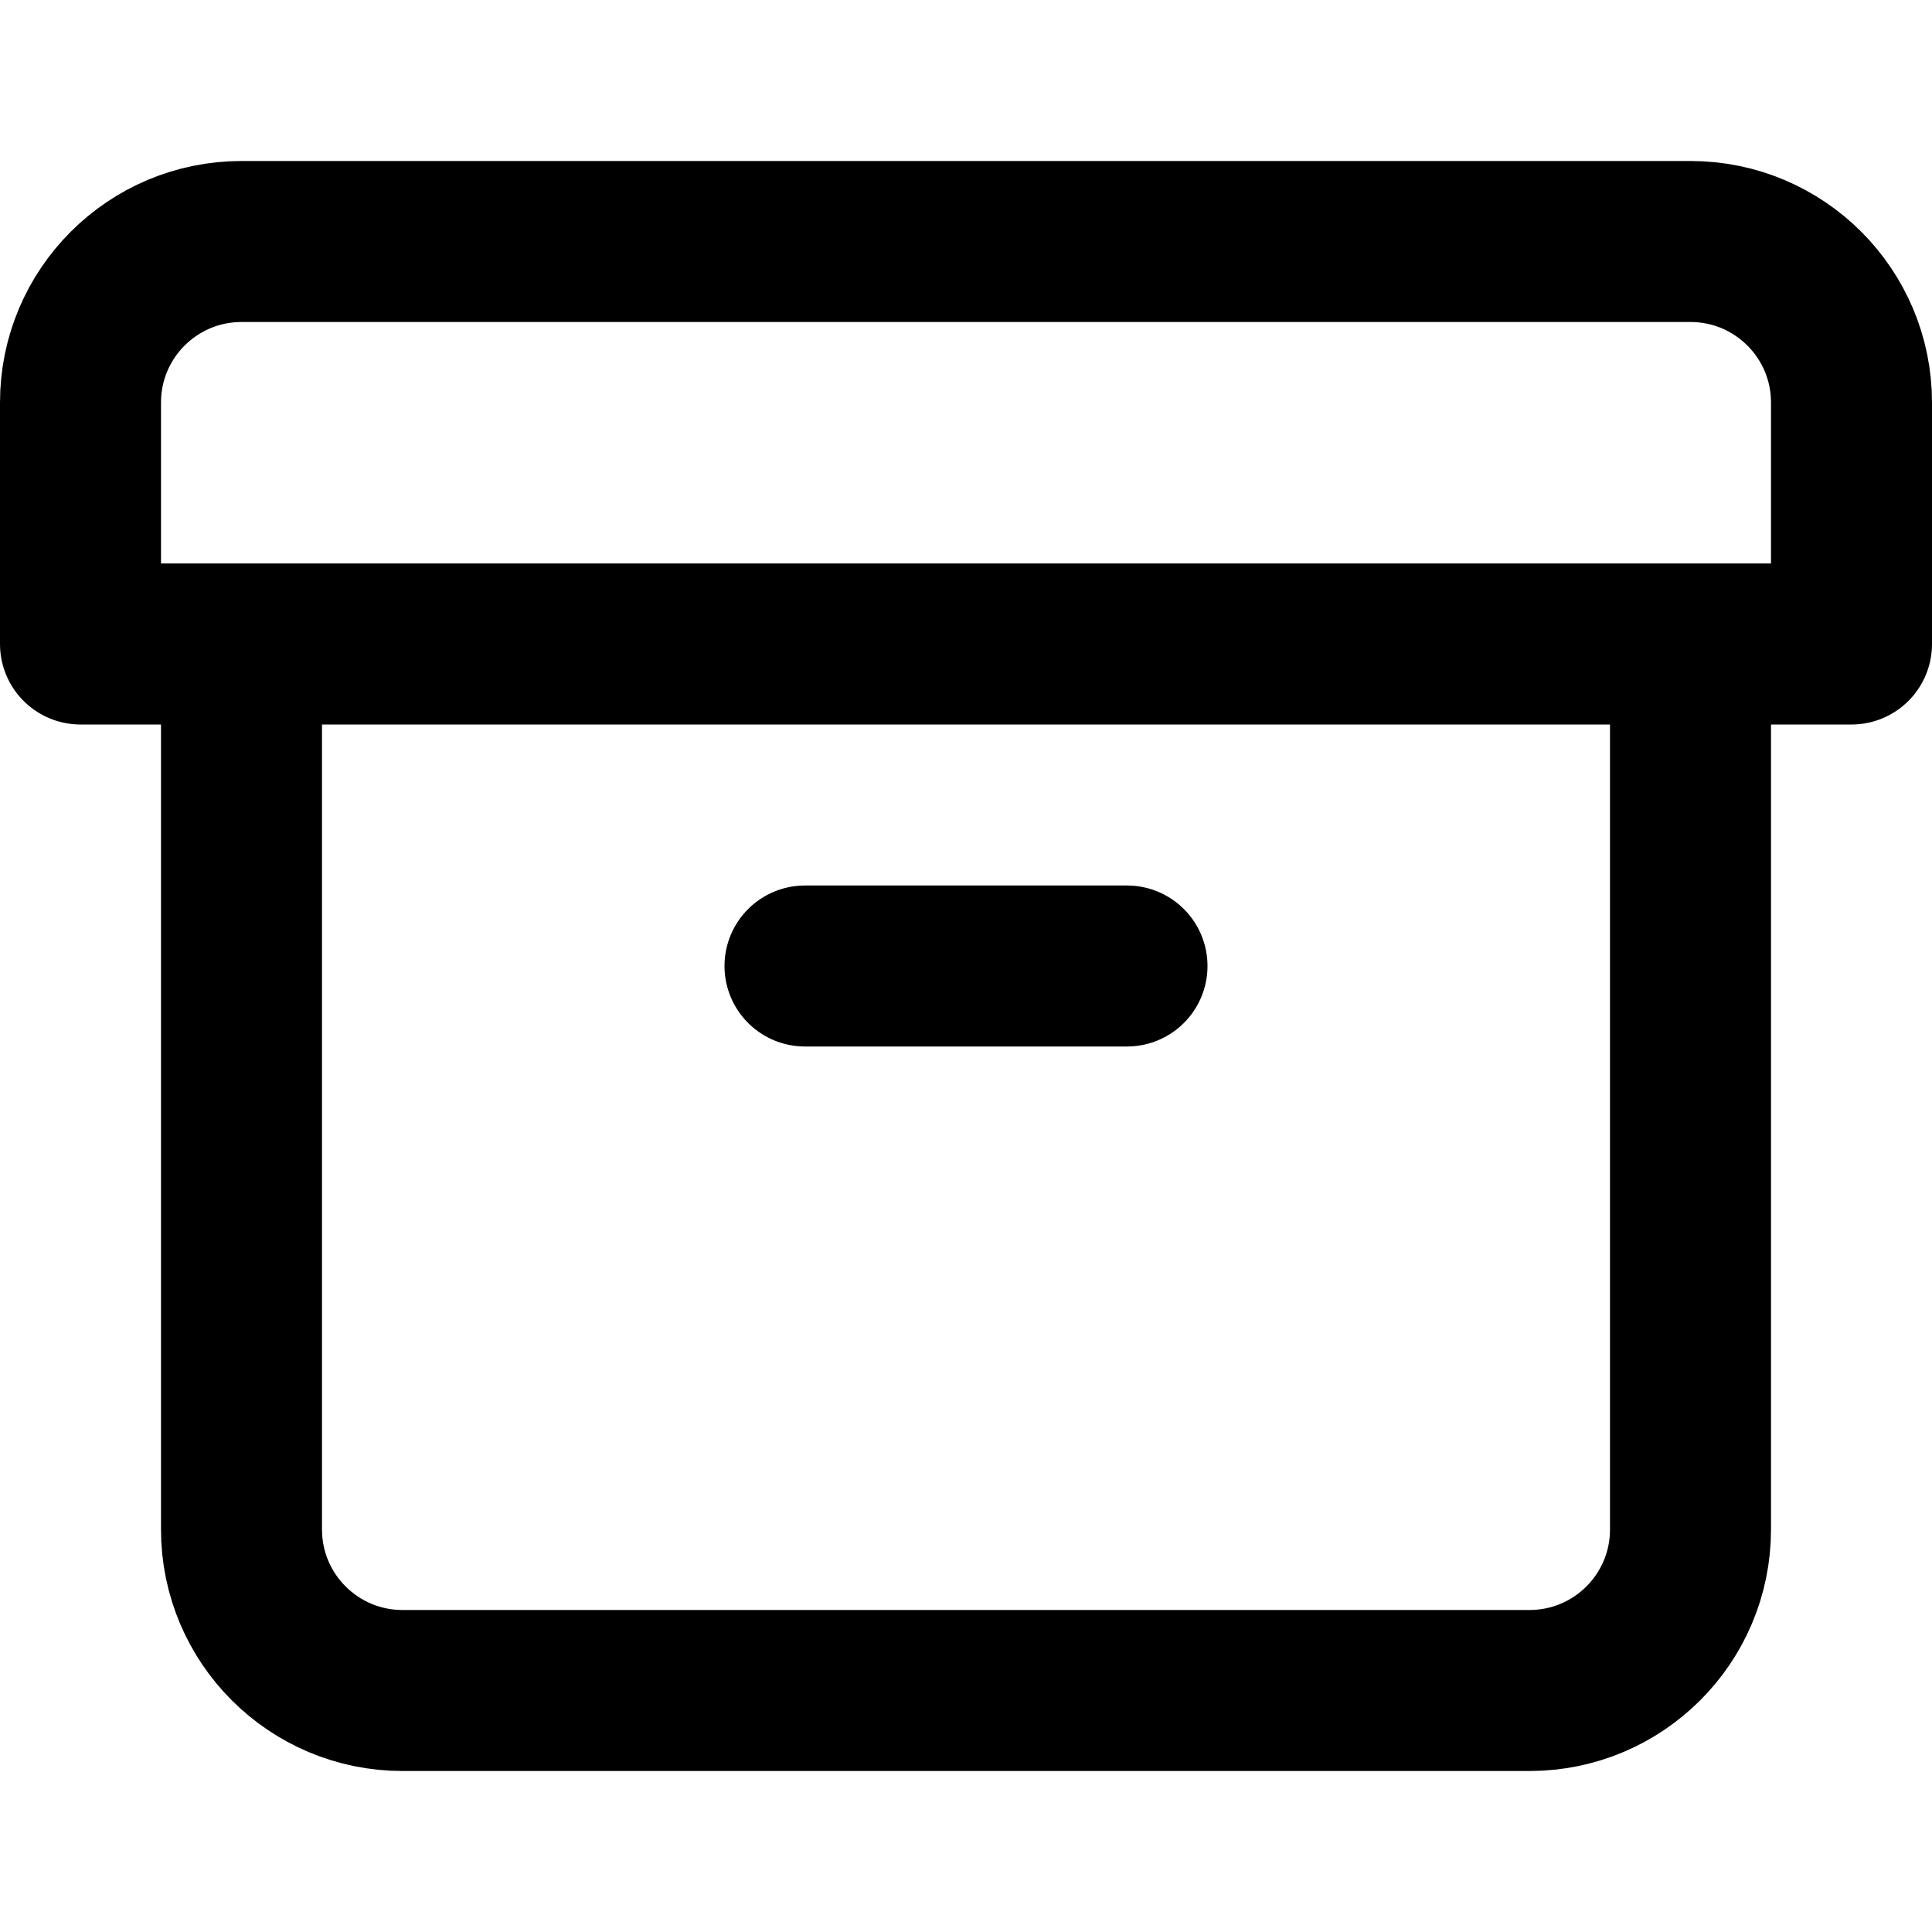
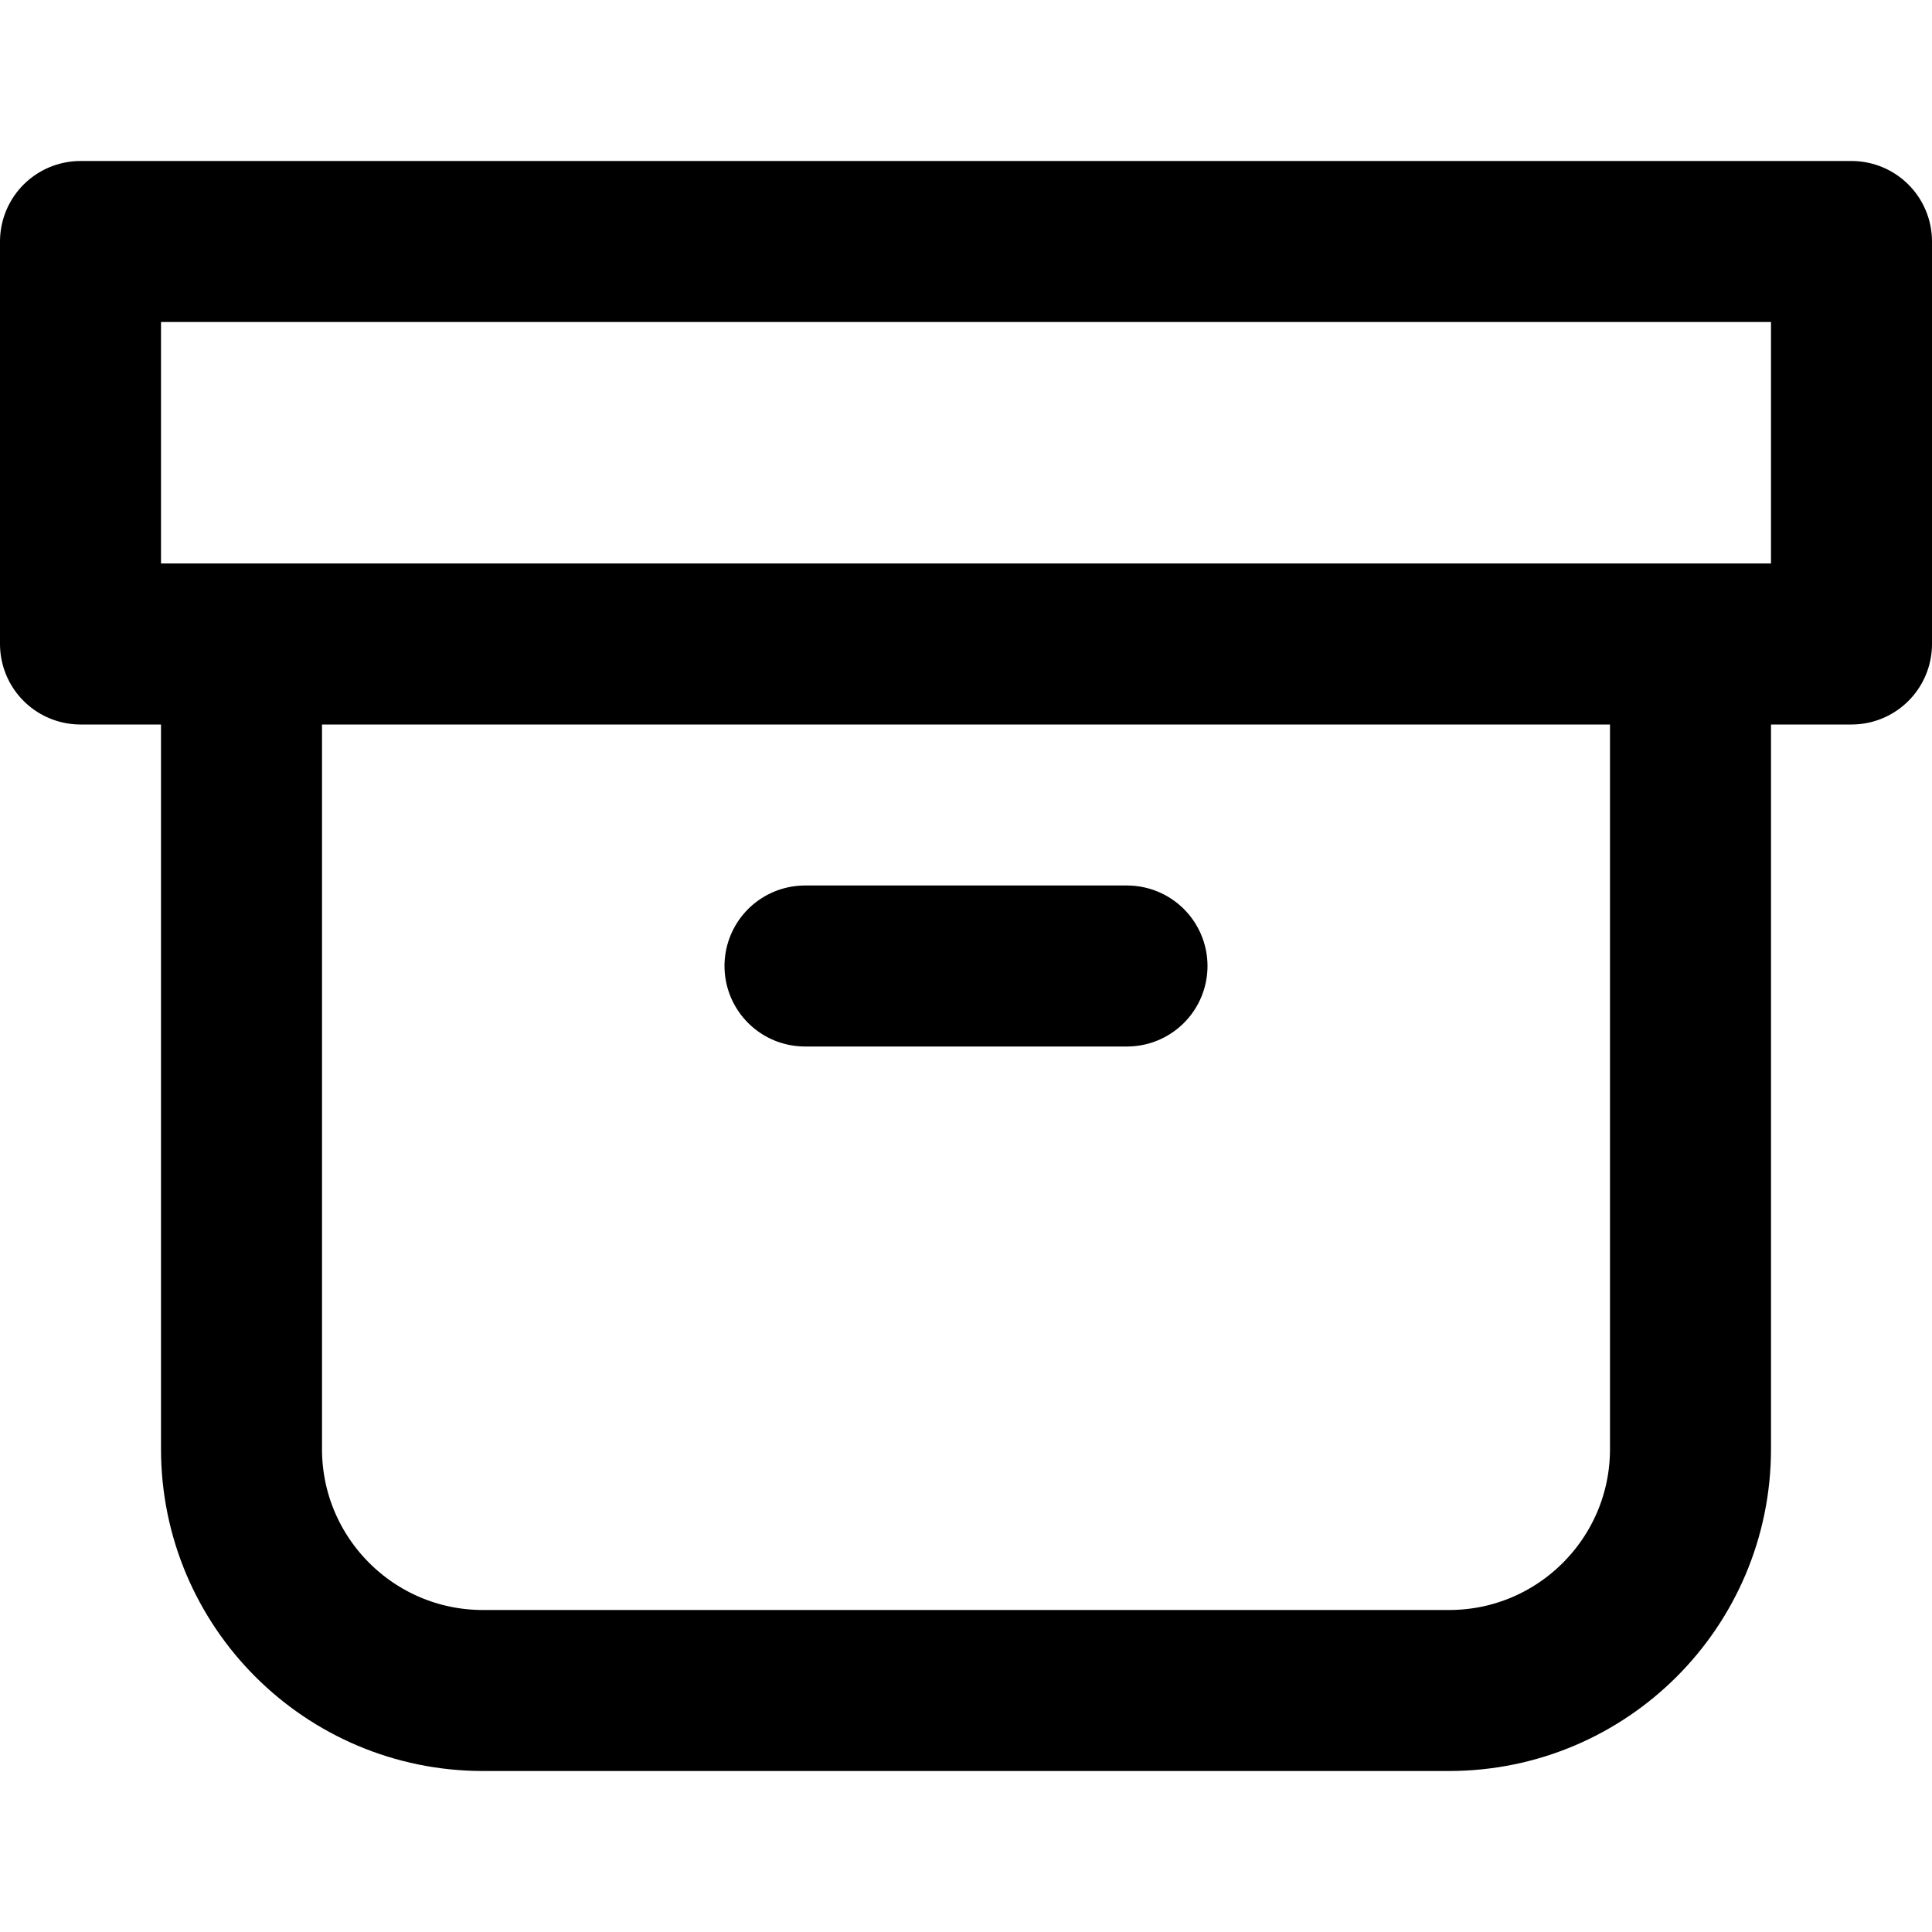
<svg xmlns="http://www.w3.org/2000/svg" class="i i-box-archive" viewBox="0 0 24 24" fill="none" stroke="currentColor" stroke-width="2" stroke-linecap="round" stroke-linejoin="round">
-   <path d="M21 8v11a2 2 0 0 1-2 2H5a2 2 0 0 1-2-2V8M1 8V5a2 2 0 0 1 2-2h18a2 2 0 0 1 2 2v3Zm9 4h4" />
+   <path d="M21 8v10a3 3 0 01-3 3H6a3 3 0 01-3-3V8M1 8V3h22v5Zm9 4h4" />
</svg>
